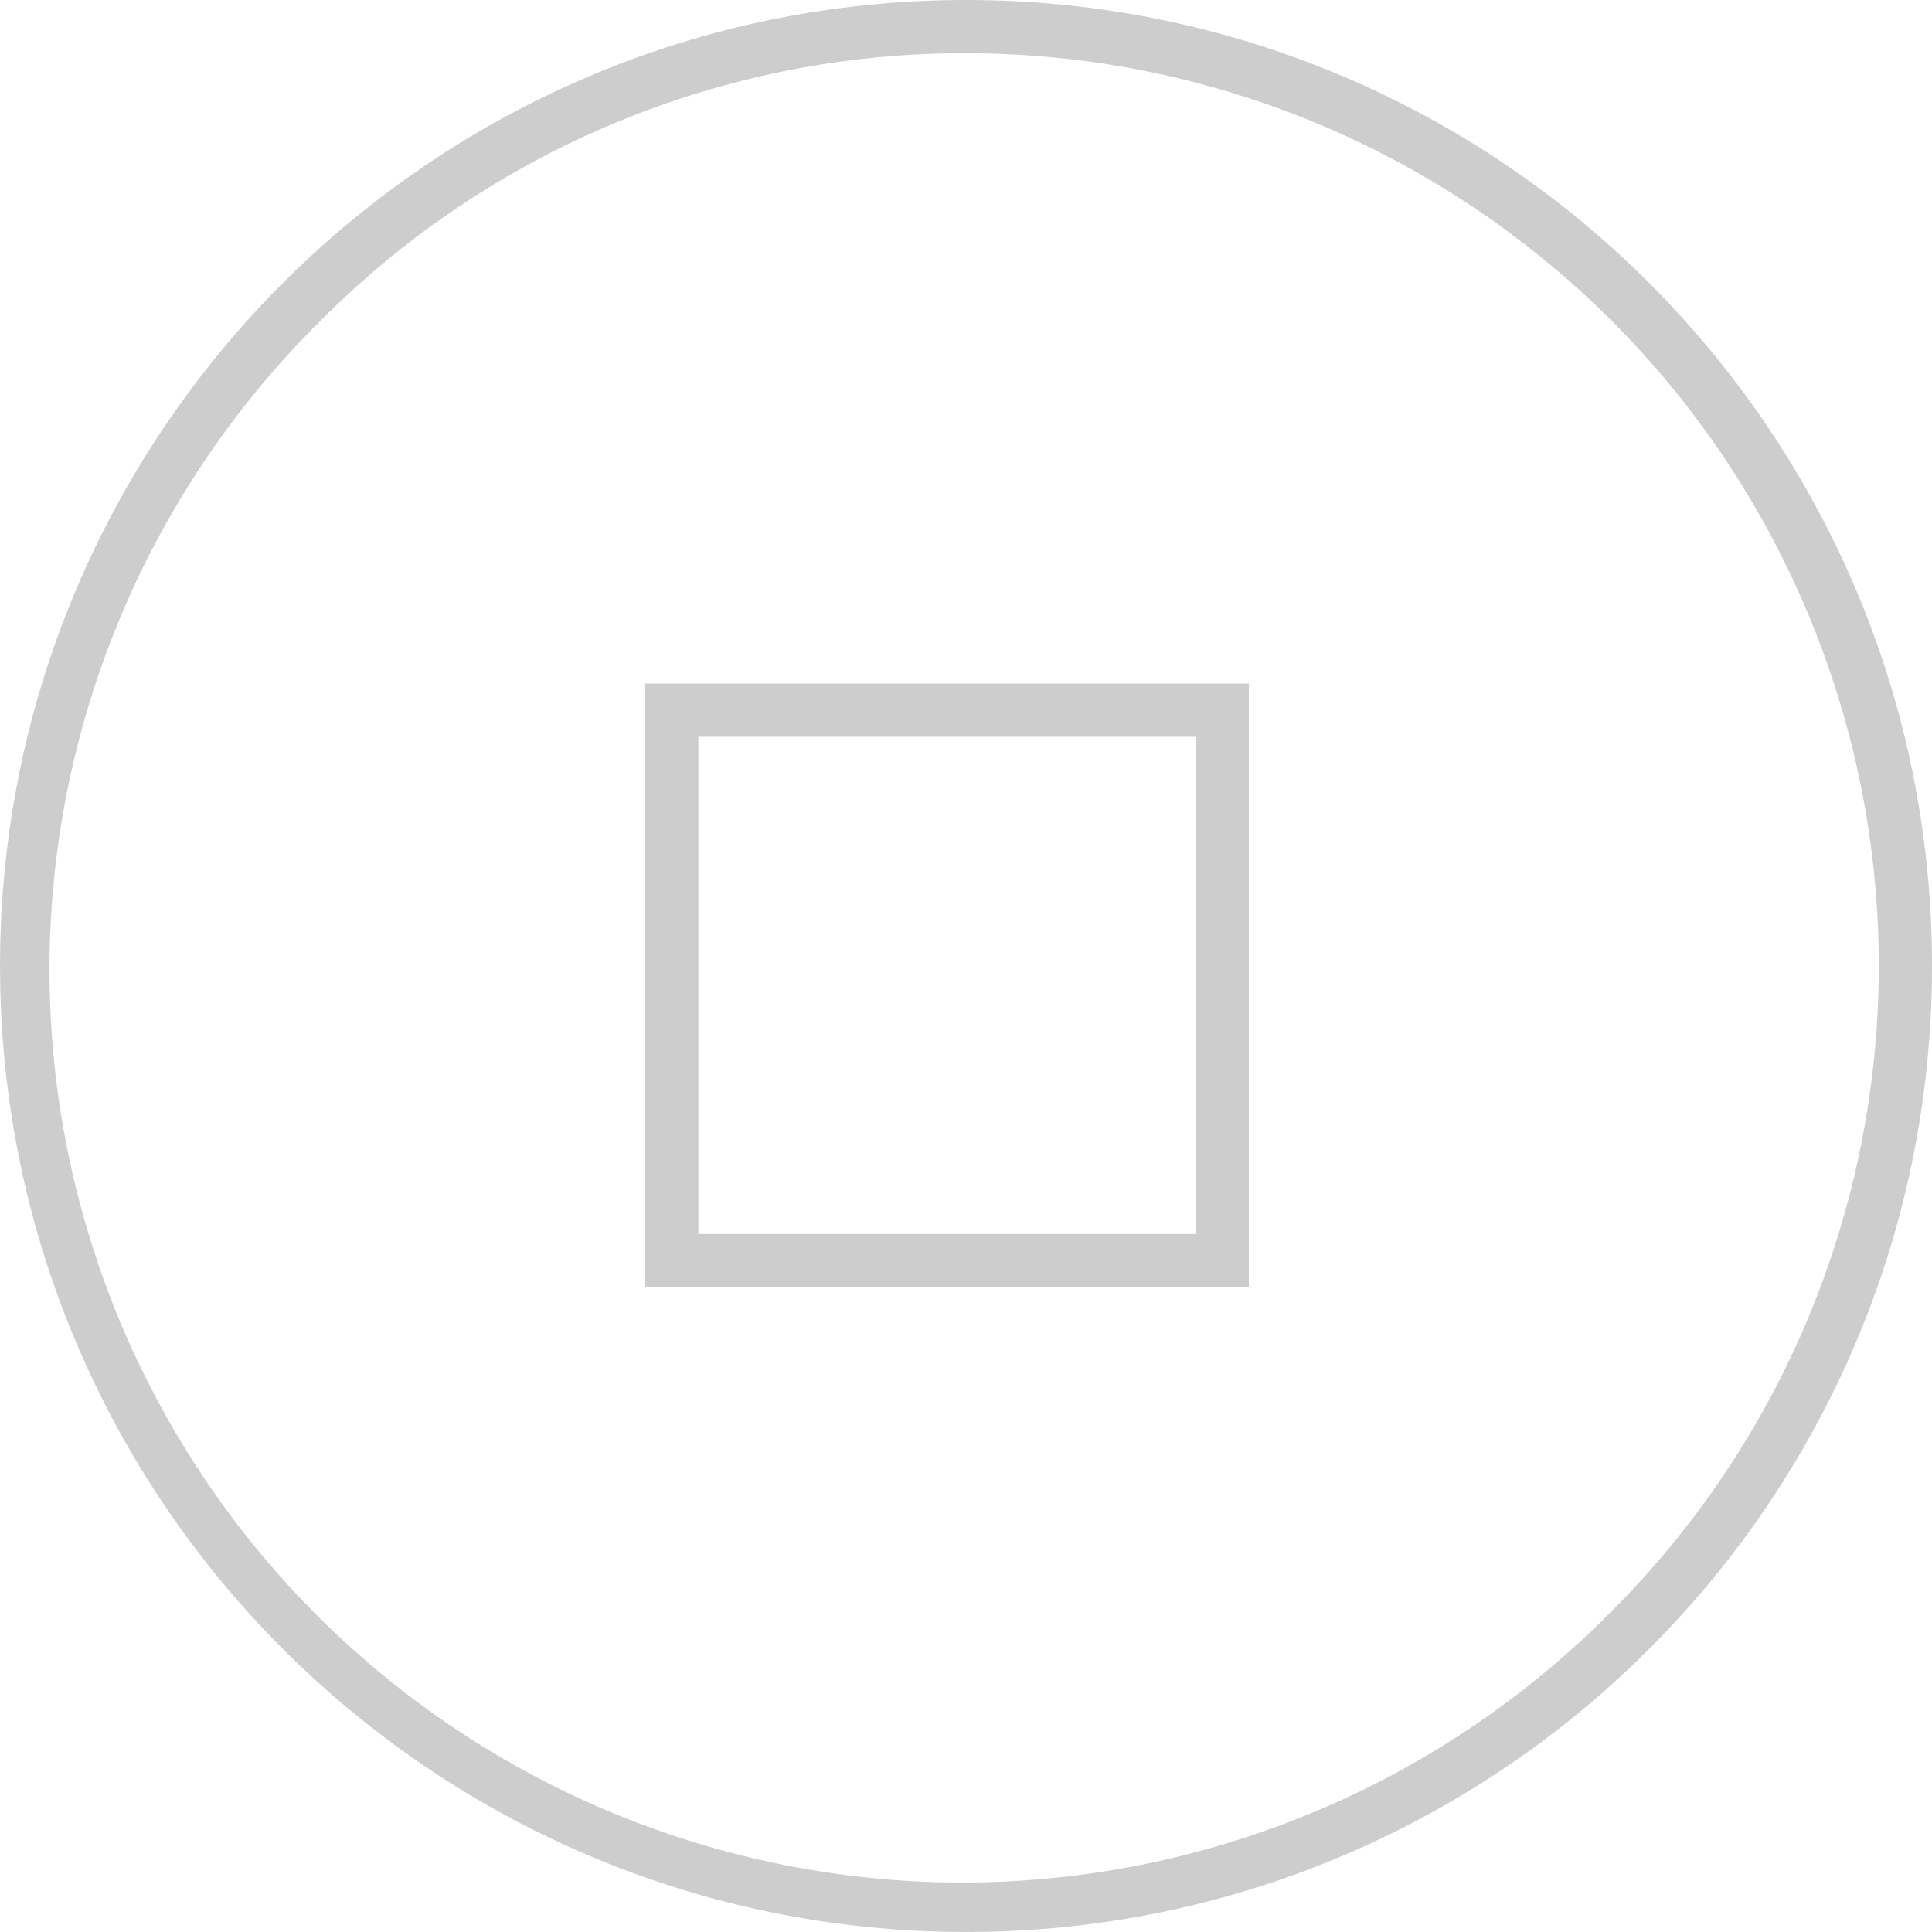
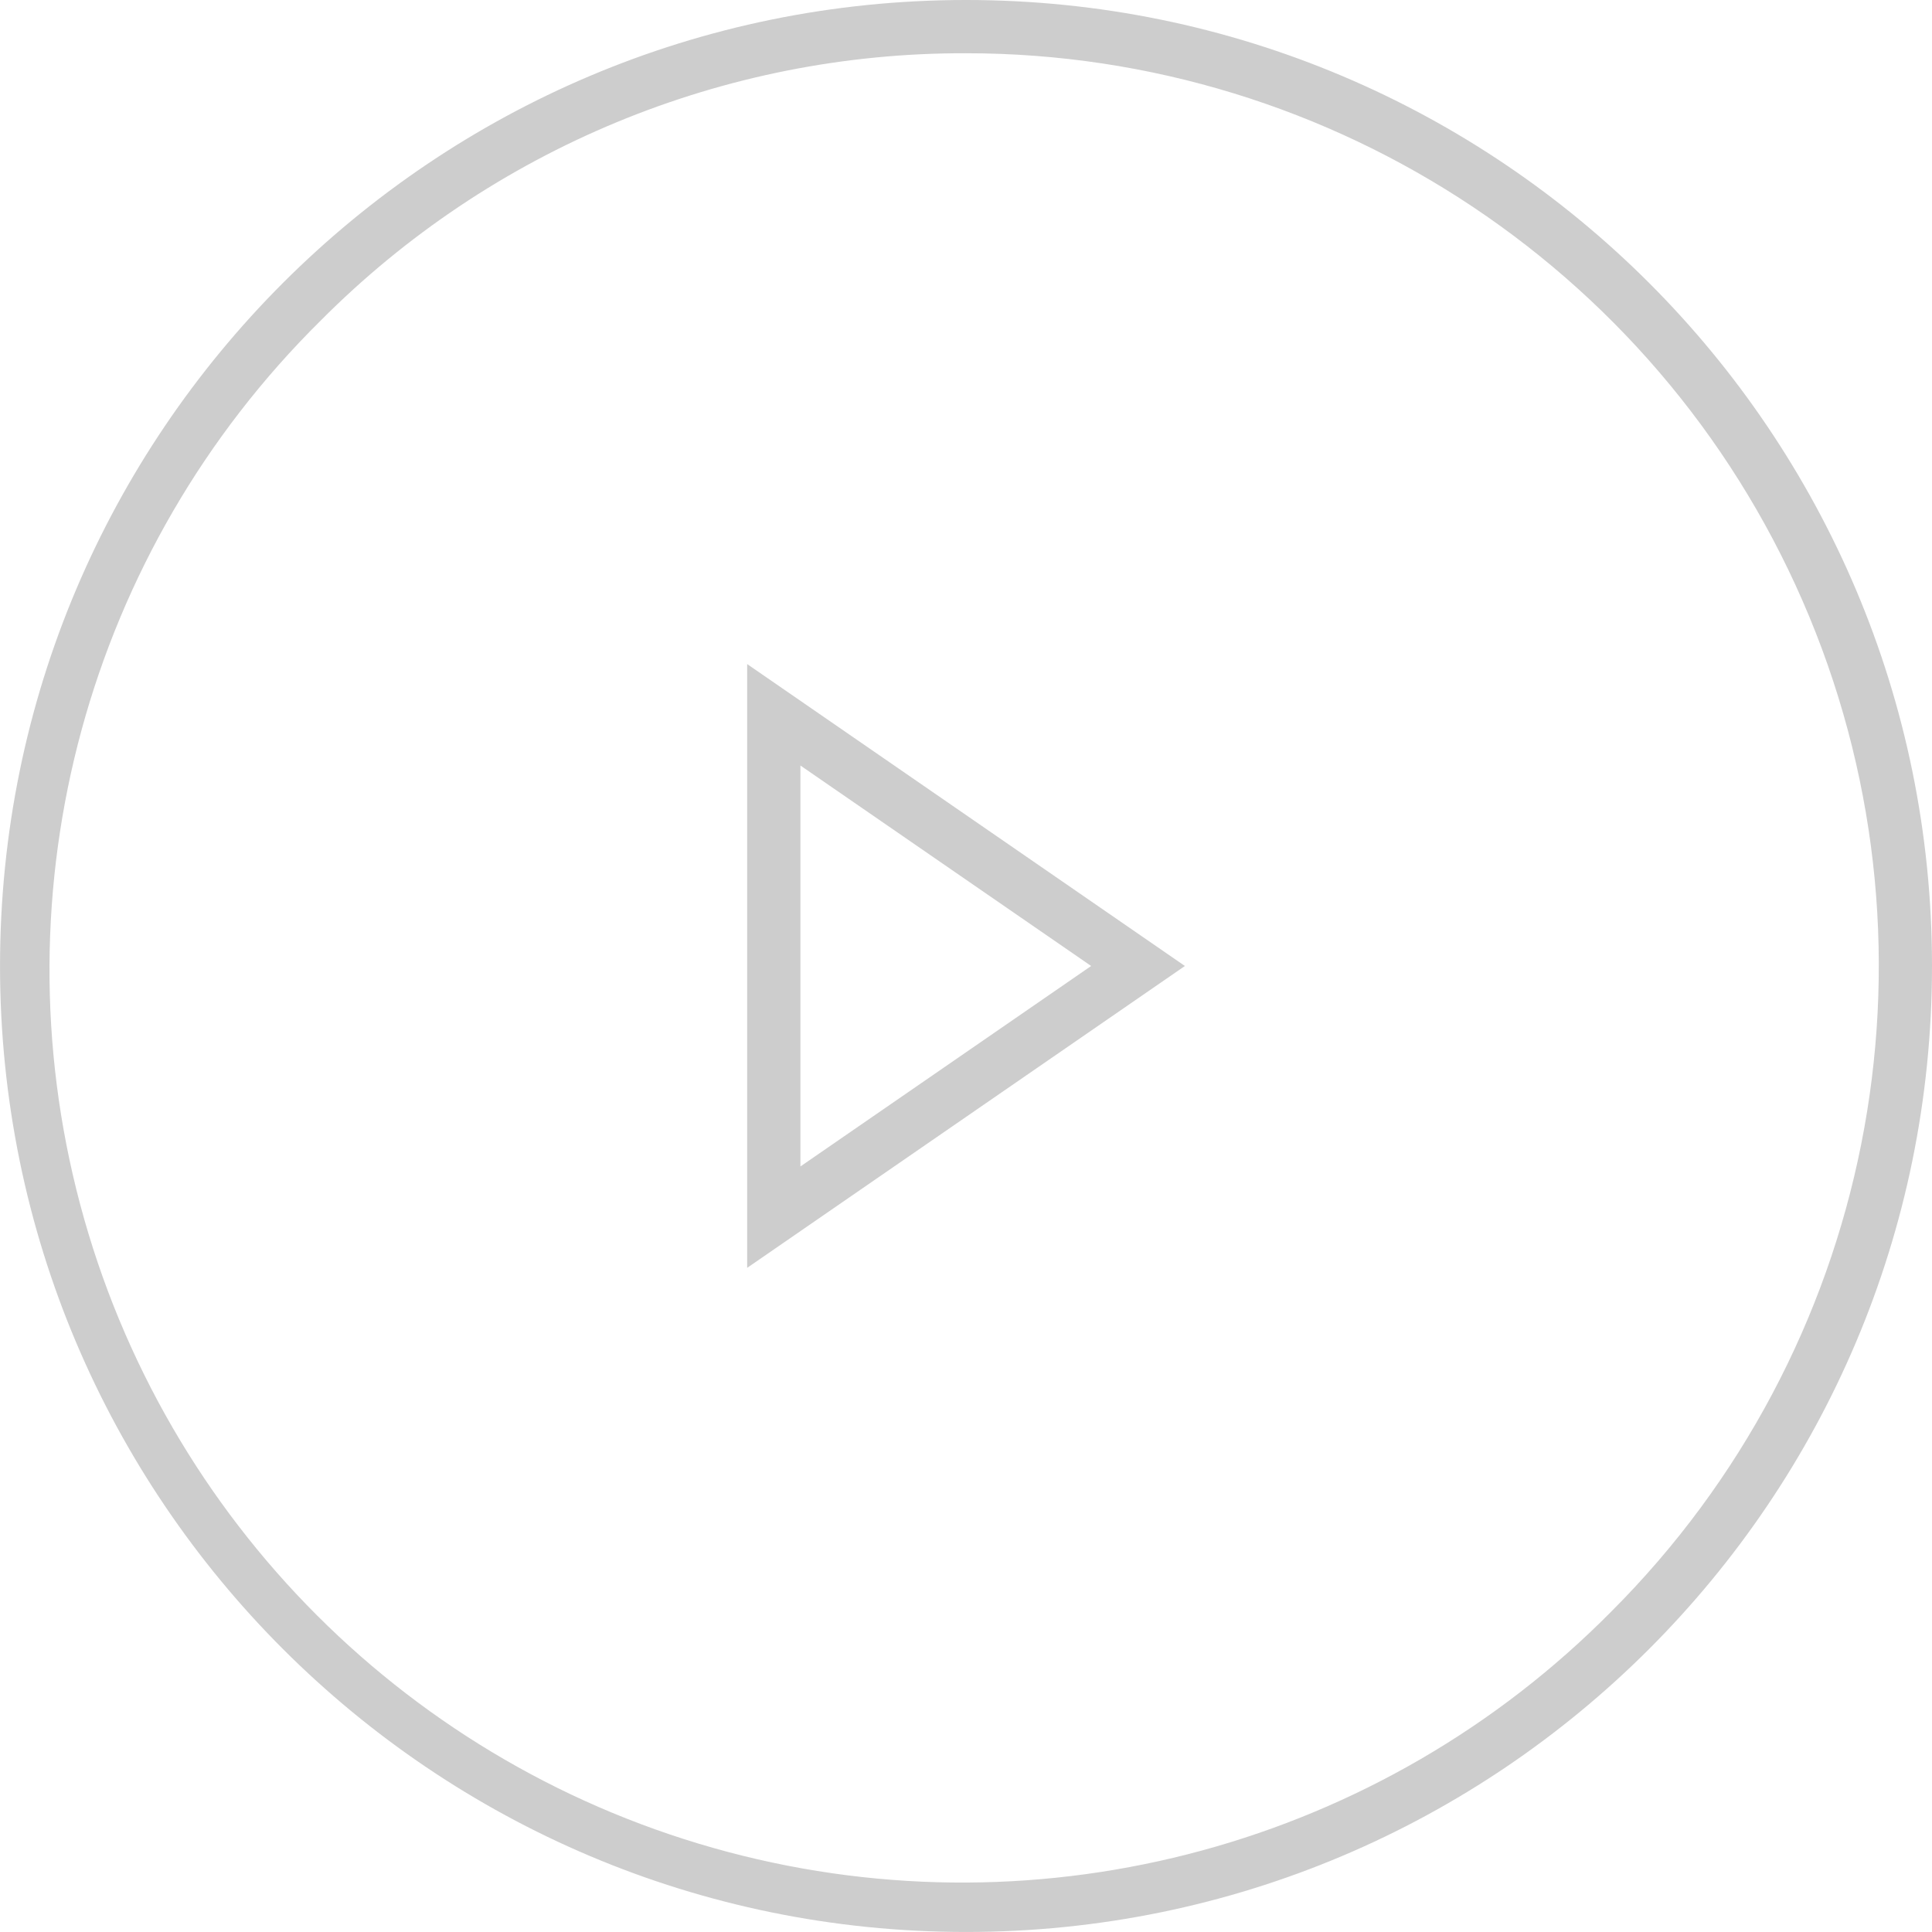
- <svg xmlns="http://www.w3.org/2000/svg" t="1612614567048" class="icon" viewBox="0 0 1024 1024" version="1.1" p-id="1044" width="32" height="32">
+ <svg xmlns="http://www.w3.org/2000/svg" t="1612614560125" class="icon" viewBox="0 0 1024 1024" version="1.1" p-id="842" width="32" height="32">
  <defs>
    <style type="text/css" />
  </defs>
-   <path d="M512.036 28.221a483.771 483.771 0 0 1 342.072 825.843A483.771 483.771 0 1 1 169.964 169.921 480.526 480.526 0 0 1 512.036 28.221m0-28.221a511.993 511.993 0 1 0 511.964 511.993A511.964 511.964 0 0 0 512.036 0z" fill="#cdcdcd" p-id="1045" />
-   <path d="M633.698 390.528v263.531h-263.531v-263.531h263.531m28.221-28.221H341.945v319.974h319.974V362.306z" fill="#cdcdcd" p-id="1046" />
+   <path d="M424.239 405.739l154.089 106.254-154.089 106.254v-212.507m-28.221-53.762v320.002l232.008-159.987-232.008-160.015z" fill="#cdcdcd" p-id="843" />
+   <path d="M512.036 28.221a483.771 483.771 0 0 1 342.072 825.843A483.771 483.771 0 1 1 169.964 169.921 480.526 480.526 0 0 1 512.036 28.221m0-28.221a511.993 511.993 0 1 0 511.964 511.993A511.964 511.964 0 0 0 512.036 0z" fill="#cdcdcd" p-id="844" />
</svg>
